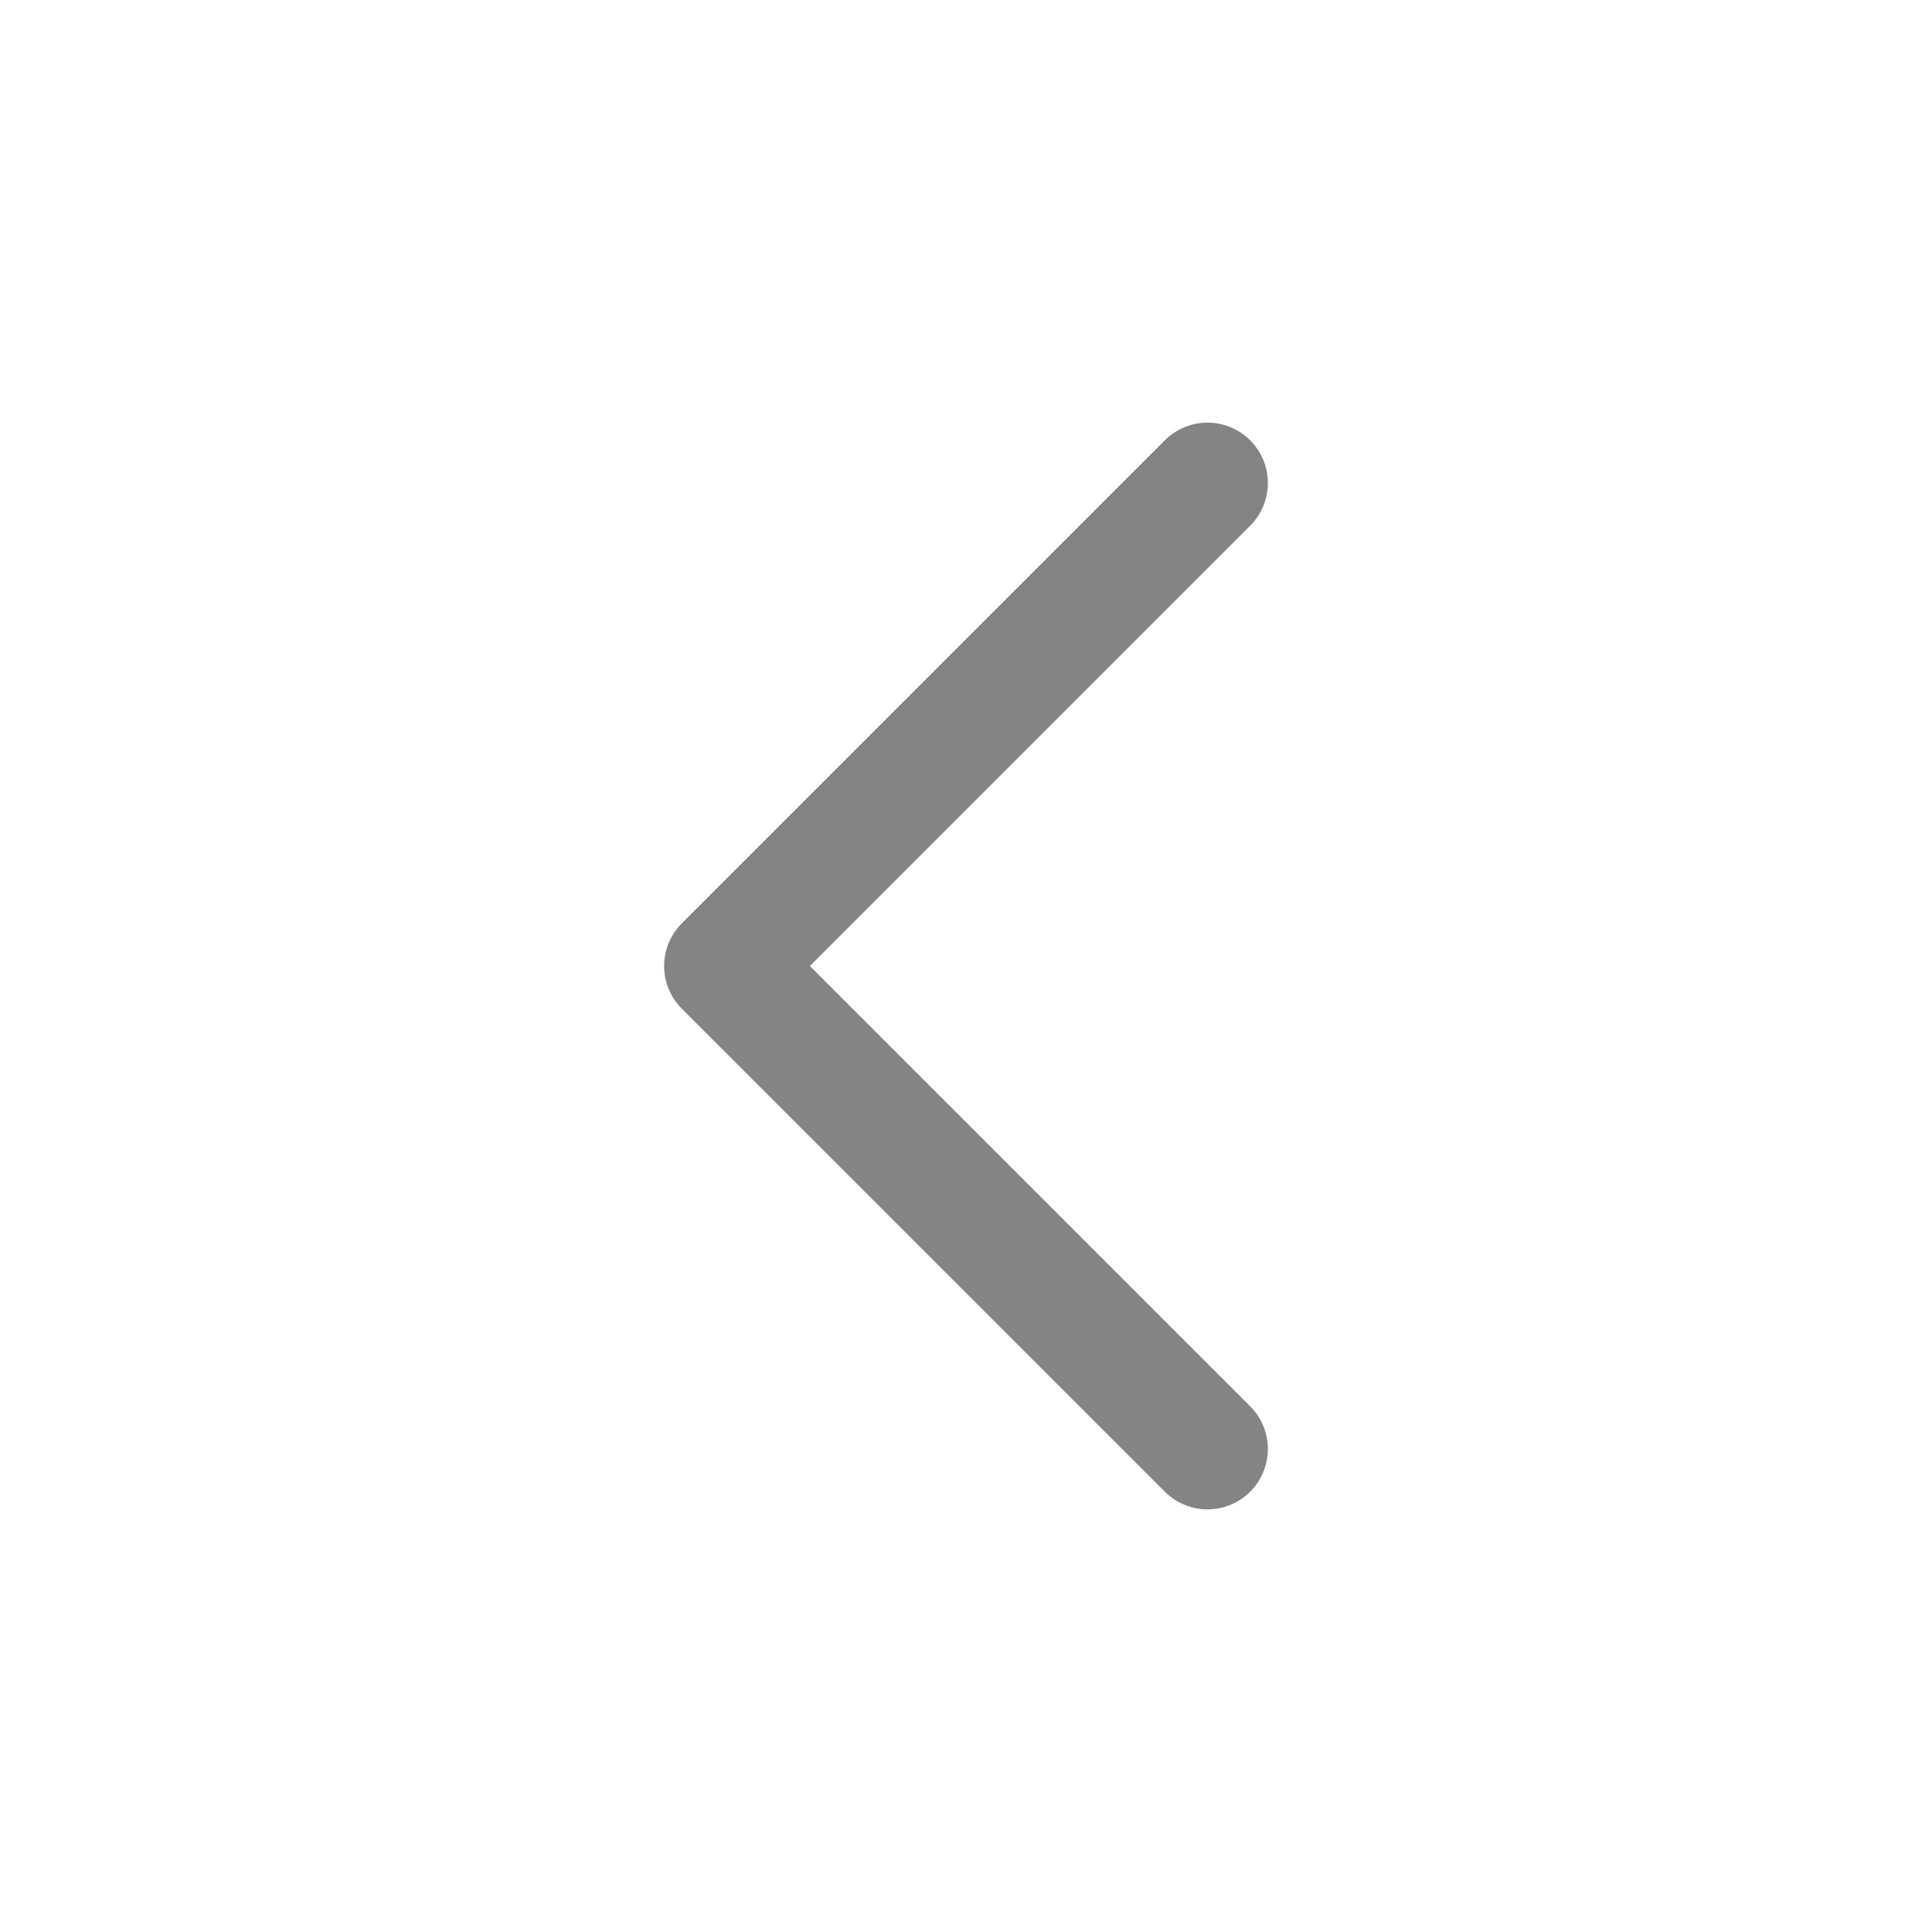
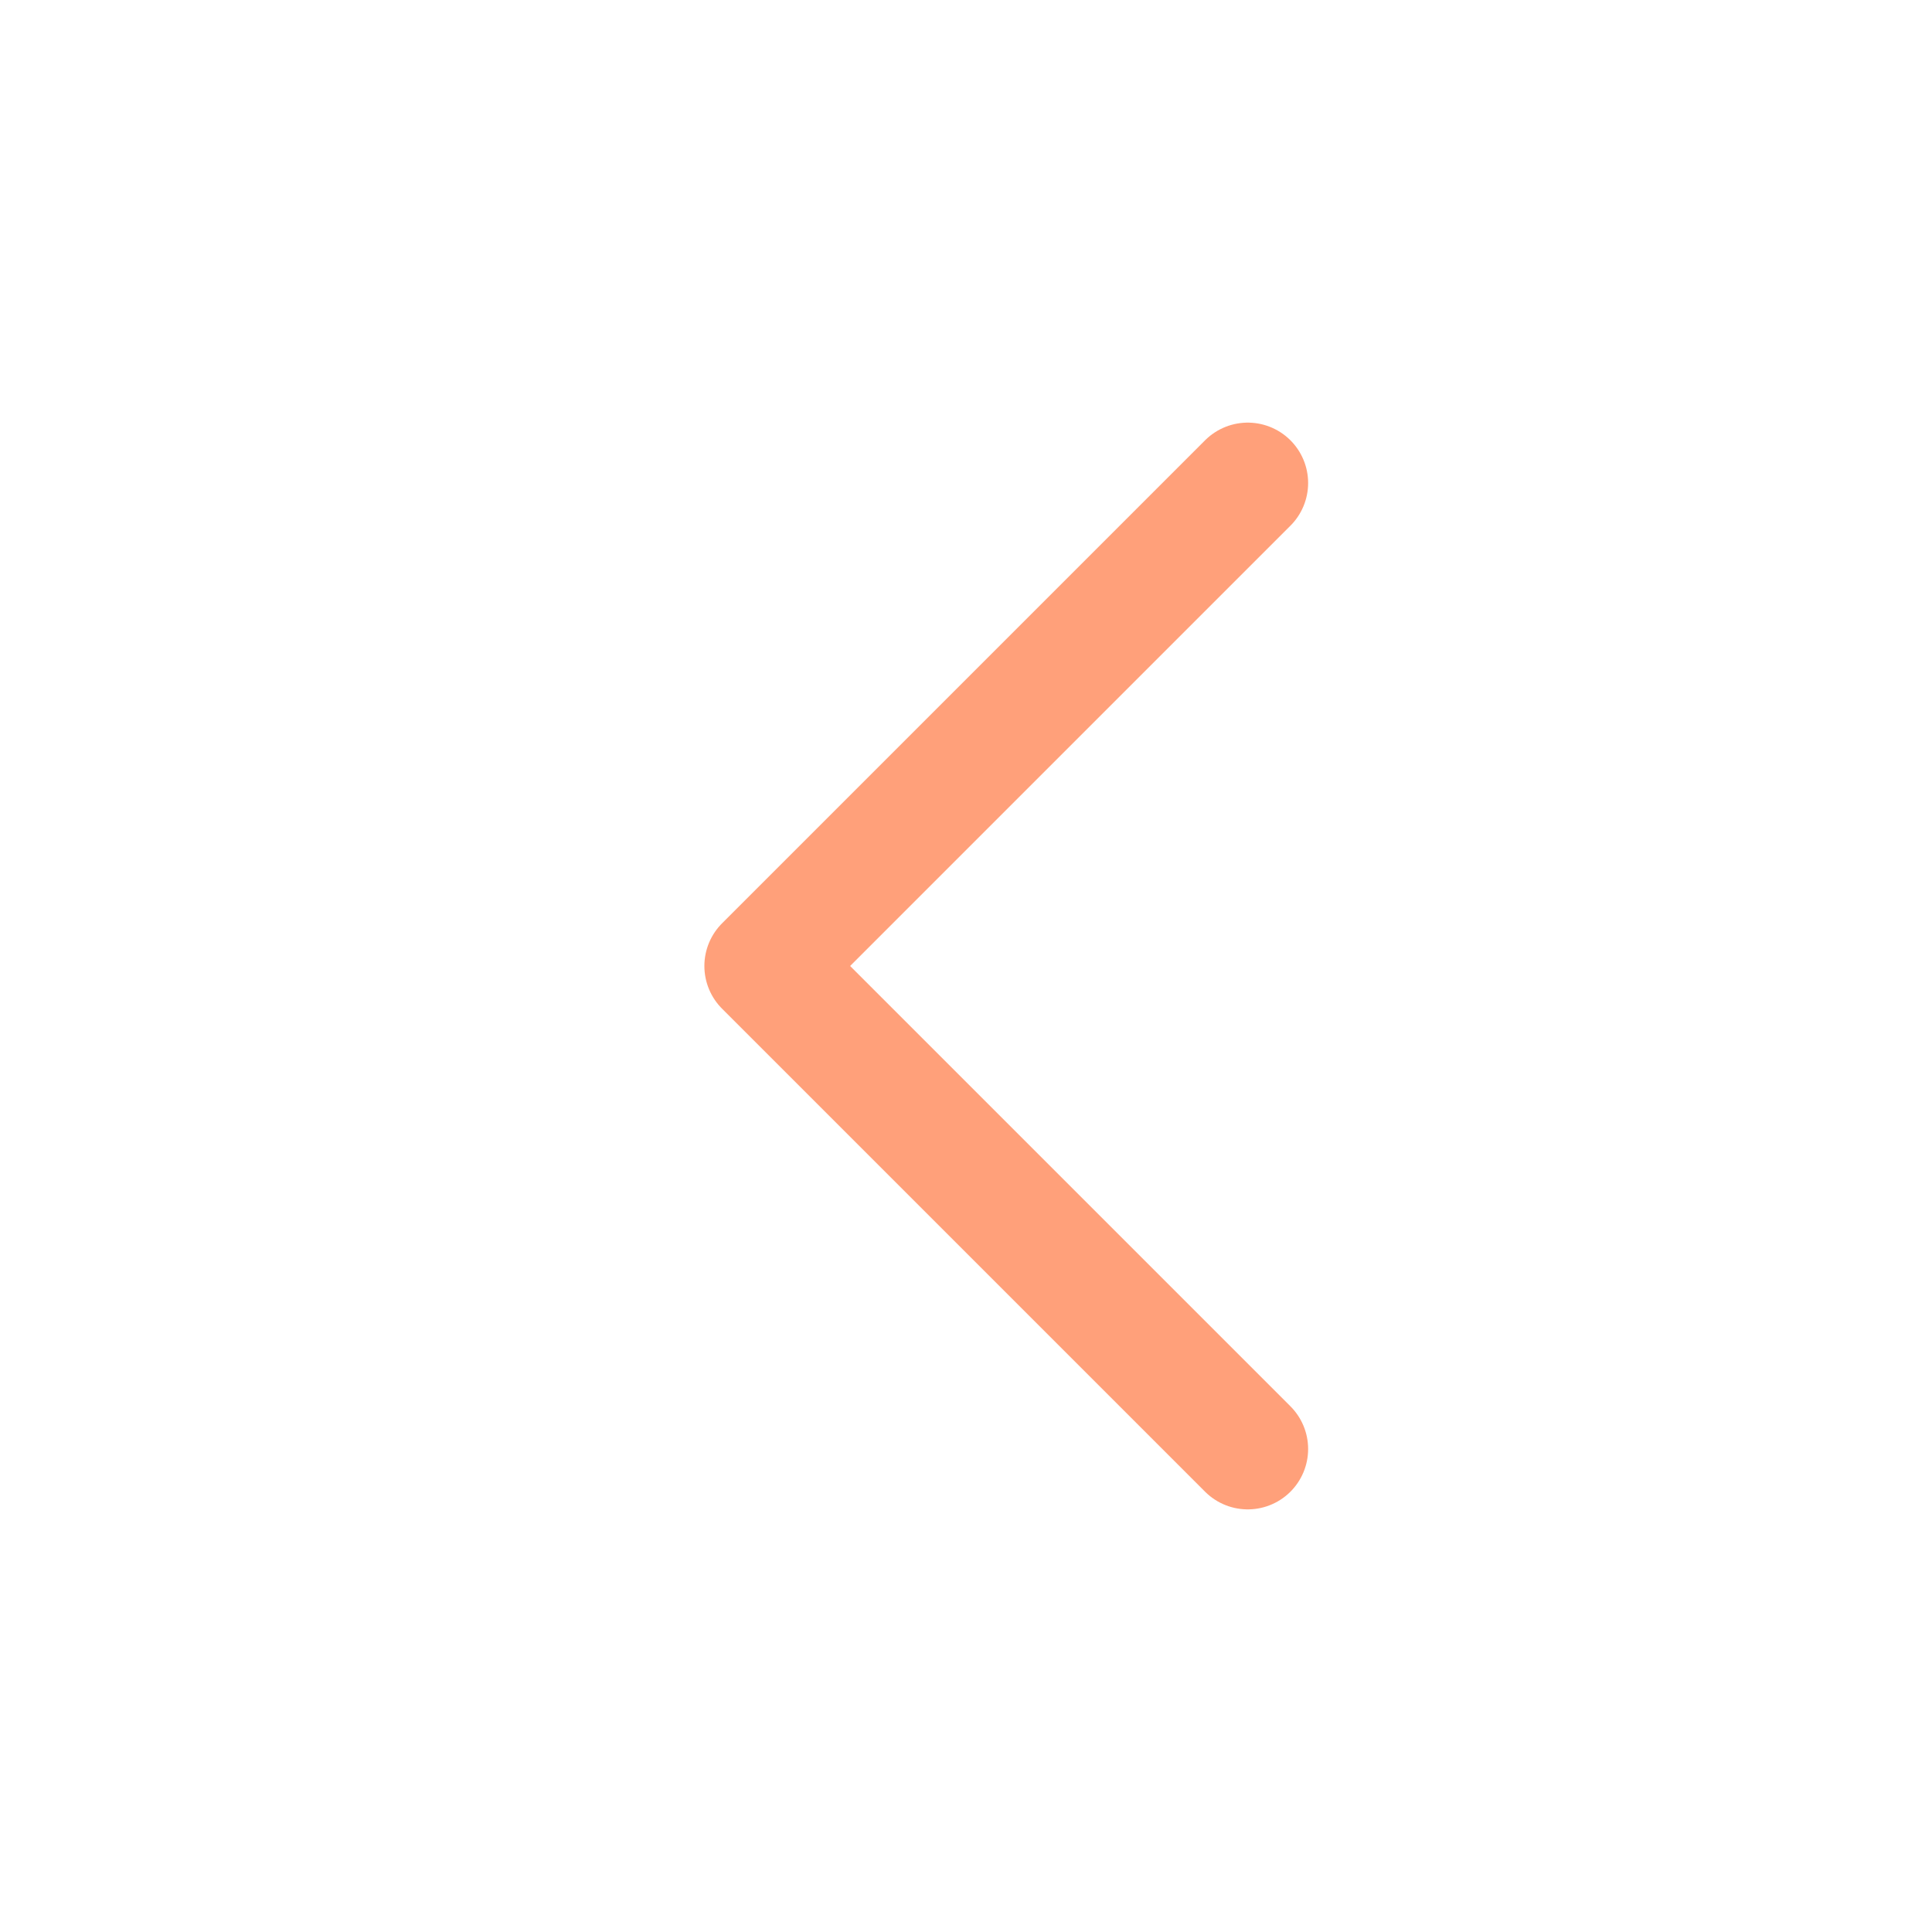
- <svg xmlns="http://www.w3.org/2000/svg" width="48" height="48" viewBox="0 0 48 48" fill="none">
-   <path d="M30 12L18 24L30 36" stroke="#333333" stroke-opacity="0.6" stroke-width="3" stroke-linecap="round" stroke-linejoin="round" />
+ <svg xmlns="http://www.w3.org/2000/svg" width="24" height="24" viewBox="0 0 24 24" fill="none">
+   <path d="M15.5 6L9.5 12L15.5 18" stroke="#FFA07A" stroke-width="1.5" stroke-linecap="round" stroke-linejoin="round" />
</svg>
